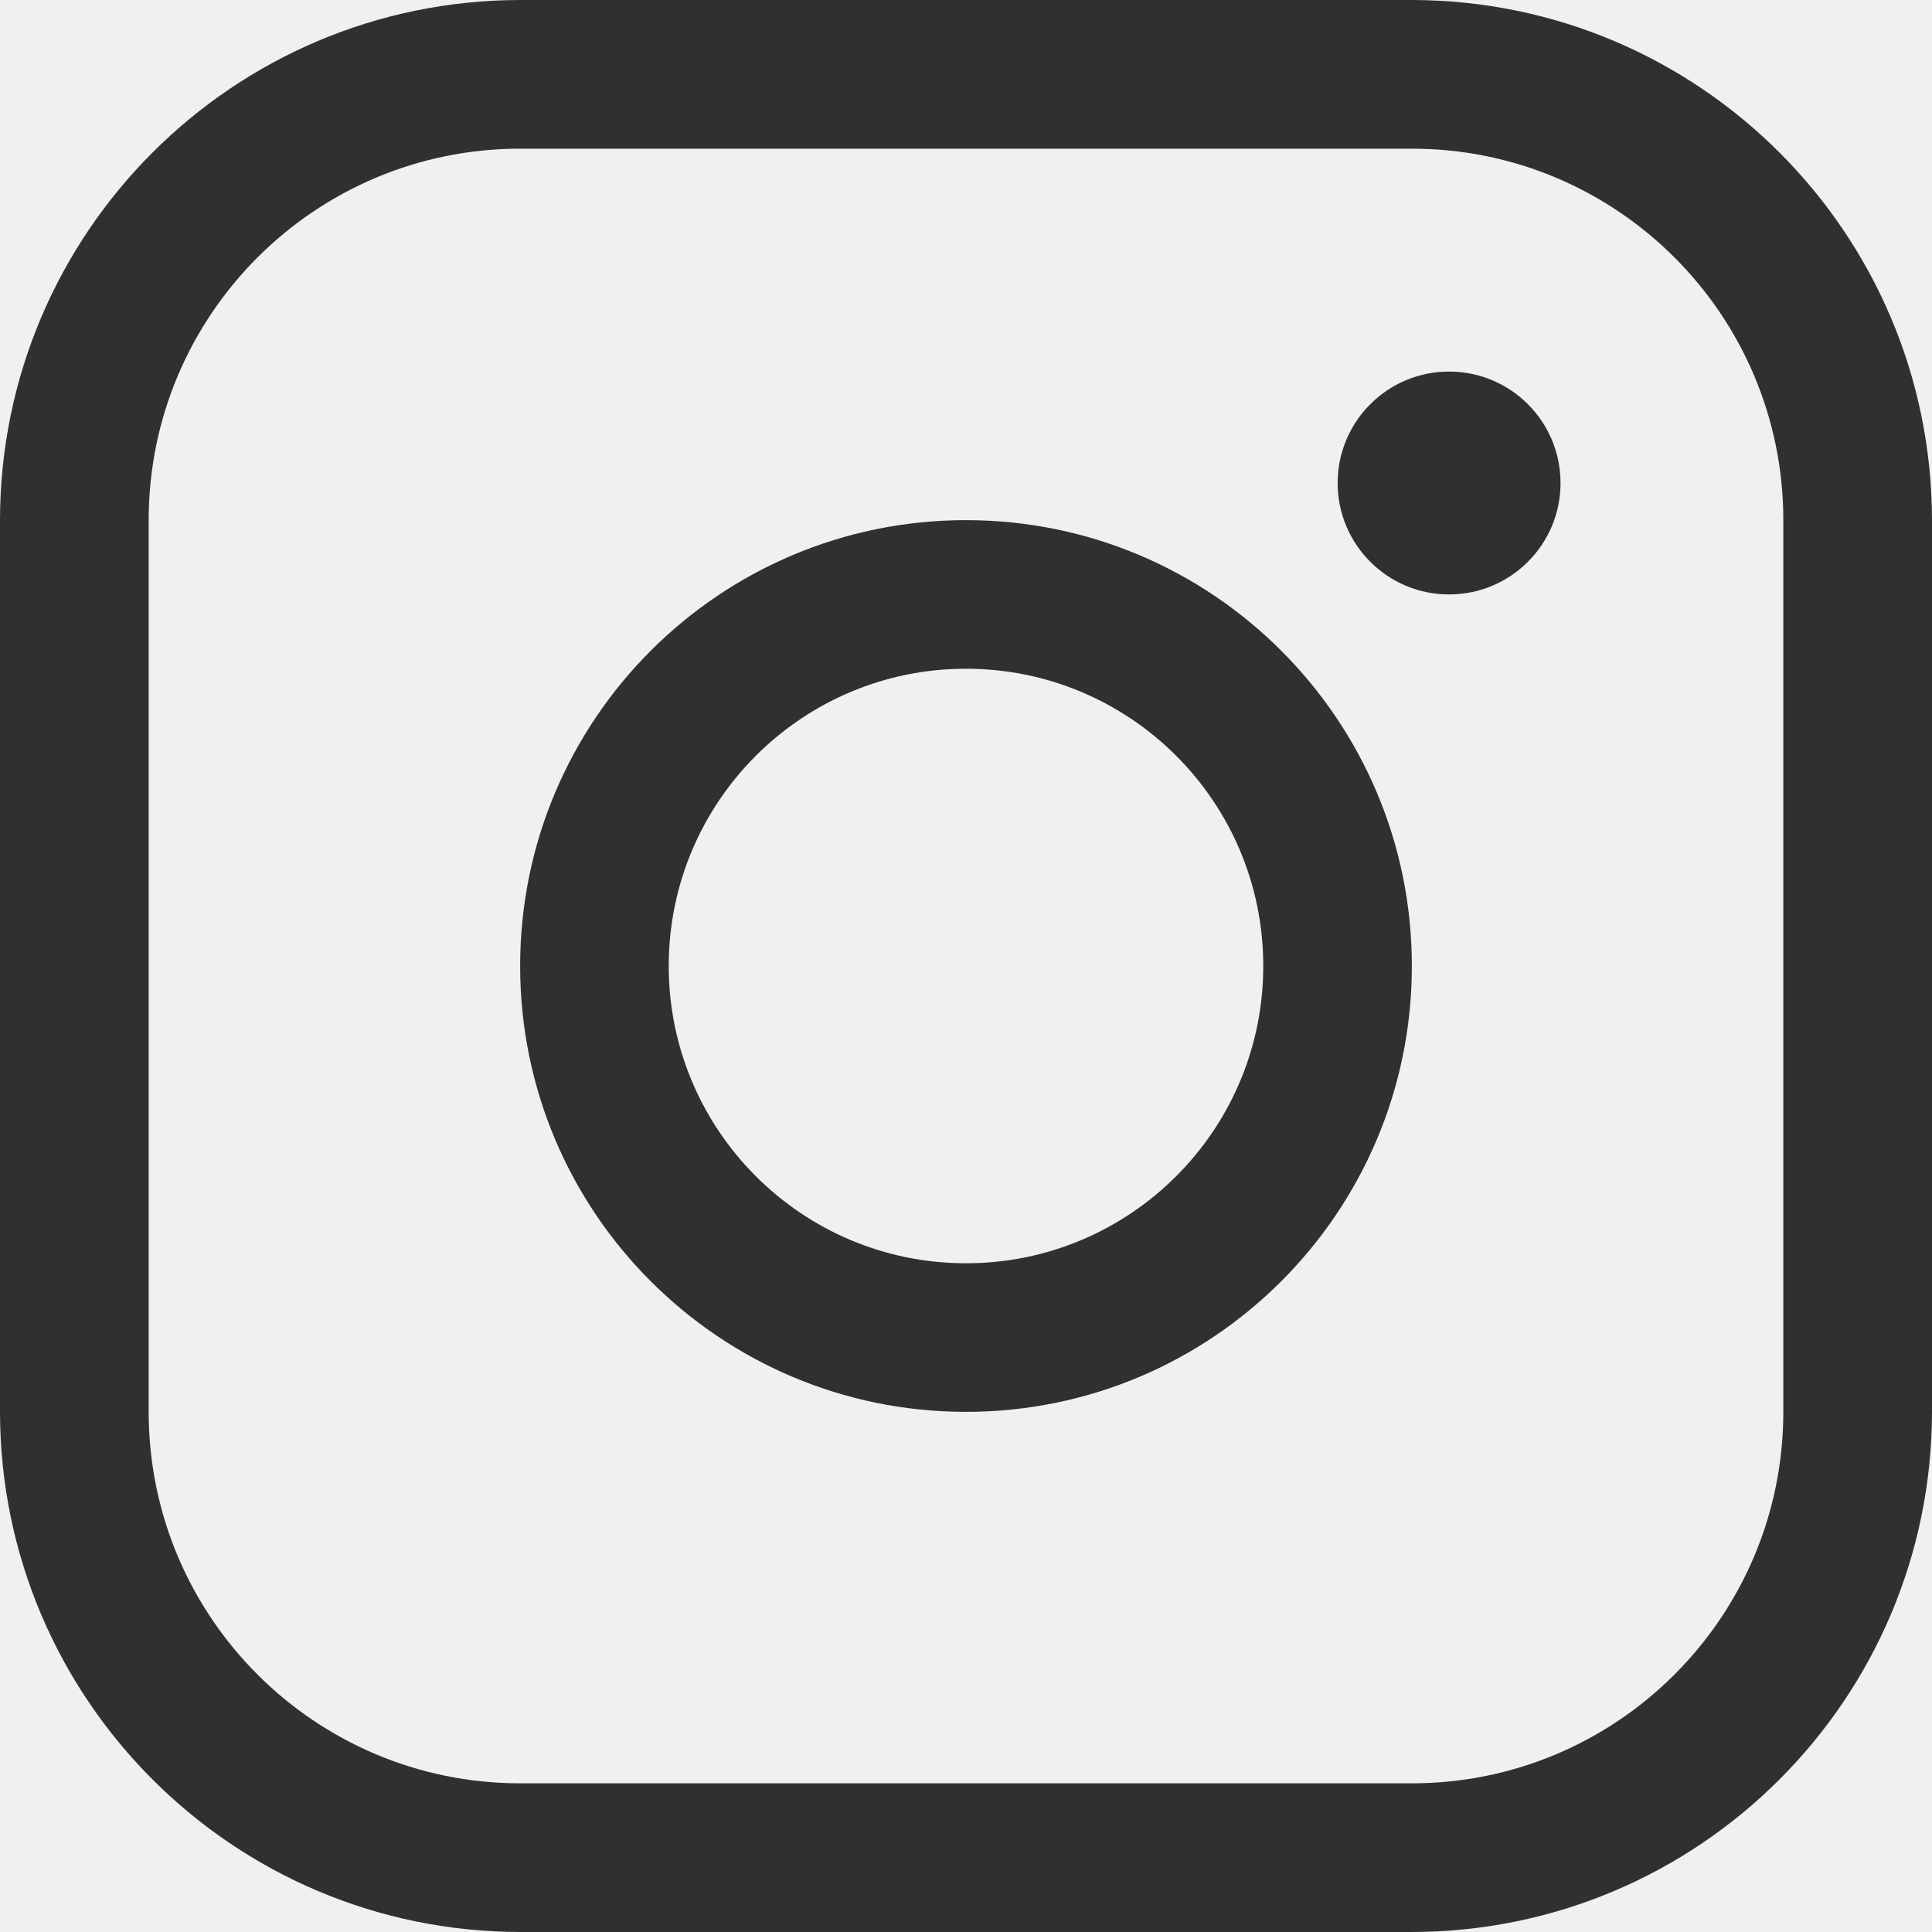
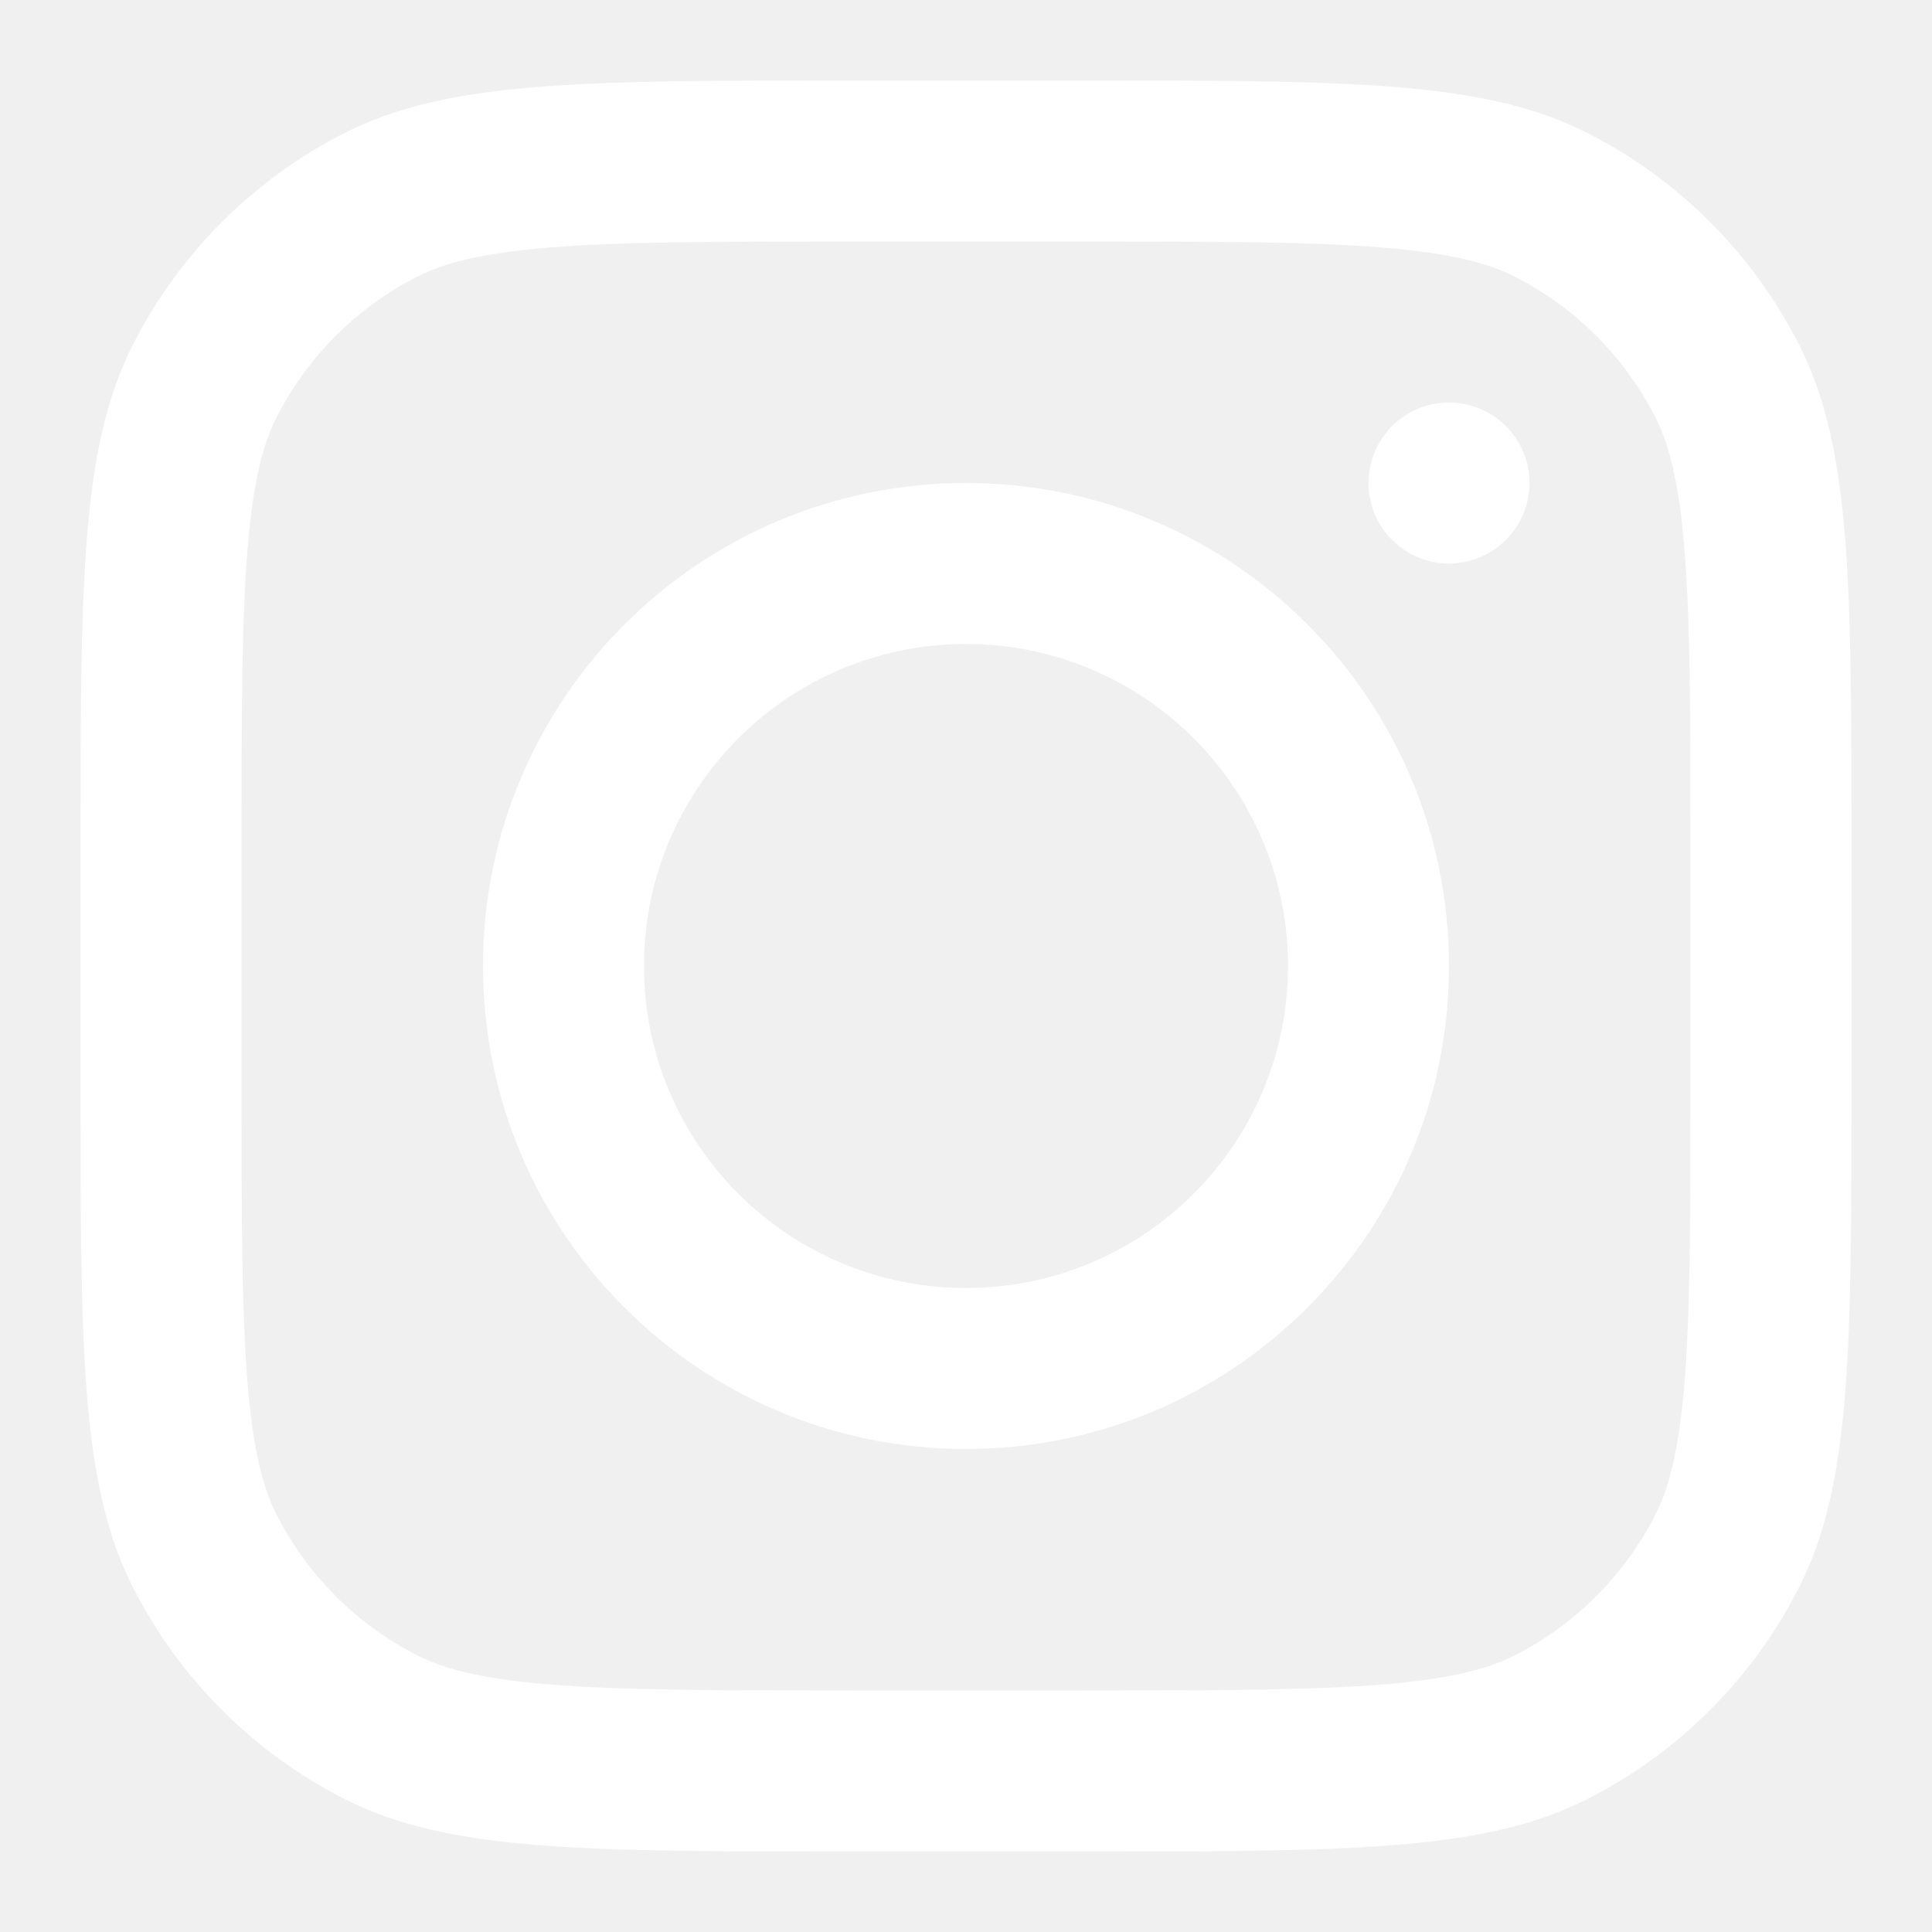
- <svg xmlns="http://www.w3.org/2000/svg" width="22" height="22" fill="none">
-   <g clip-path="url(#a)" opacity=".8">
-     <path fill="#000" d="M11 5.923a5.077 5.077 0 1 0 0 10.154 5.077 5.077 0 0 0 0-10.154zm0 8.462a3.385 3.385 0 1 1 0-6.77 3.385 3.385 0 0 1 0 6.77zM16.077 0H5.923A5.93 5.93 0 0 0 0 5.923v10.154A5.93 5.93 0 0 0 5.923 22h10.154A5.93 5.93 0 0 0 22 16.077V5.923A5.93 5.93 0 0 0 16.077 0zm4.23 16.077a4.23 4.23 0 0 1-4.23 4.23H5.923a4.23 4.23 0 0 1-4.23-4.23V5.923a4.23 4.23 0 0 1 4.23-4.23h10.154a4.23 4.23 0 0 1 4.23 4.23v10.154zM17.77 5.5a1.269 1.269 0 1 1-2.538 0 1.269 1.269 0 0 1 2.538 0z" />
+ <svg xmlns="http://www.w3.org/2000/svg" viewBox="0 0 24 24" fill="none">
+   <g id="SVGRepo_bgCarrier" stroke-width="0" />
+   <g id="SVGRepo_tracerCarrier" stroke-linecap="round" stroke-linejoin="round" />
+   <g id="SVGRepo_iconCarrier">
+     <path fill-rule="evenodd" clip-rule="evenodd" d="M12 18C15.314 18 18 15.314 18 12C18 8.686 15.314 6 12 6C8.686 6 6 8.686 6 12C6 15.314 8.686 18 12 18ZM12 16C14.209 16 16 14.209 16 12C16 9.791 14.209 8 12 8C9.791 8 8 9.791 8 12C8 14.209 9.791 16 12 16Z" fill="#ffffff" />
+     <path d="M18 5C17.448 5 17 5.448 17 6C17 6.552 17.448 7 18 7C18.552 7 19 6.552 19 6C19 5.448 18.552 5 18 5Z" fill="#ffffff" />
+     <path fill-rule="evenodd" clip-rule="evenodd" d="M1.654 4.276C1 5.56 1 7.24 1 10.6V13.4C1 16.76 1 18.441 1.654 19.724C2.229 20.853 3.147 21.771 4.276 22.346C5.56 23 7.24 23 10.6 23H13.4C16.76 23 18.441 23 19.724 22.346C20.853 21.771 21.771 20.853 22.346 19.724C23 18.441 23 16.76 23 13.4V10.6C23 7.24 23 5.56 22.346 4.276C21.771 3.147 20.853 2.229 19.724 1.654C18.441 1 16.76 1 13.4 1H10.6C7.24 1 5.56 1 4.276 1.654C3.147 2.229 2.229 3.147 1.654 4.276ZM13.4 3H10.6C8.887 3 7.722 3.002 6.822 3.075C5.945 3.147 5.497 3.277 5.184 3.436C4.431 3.819 3.819 4.431 3.436 5.184C3.277 5.497 3.147 5.945 3.075 6.822C3.002 7.722 3 8.887 3 10.6V13.4C3 15.113 3.002 16.278 3.075 17.178C3.147 18.055 3.277 18.503 3.436 18.816C3.819 19.569 4.431 20.18 5.184 20.564C5.497 20.723 5.945 20.853 6.822 20.925C7.722 20.998 8.887 21 10.6 21H13.4C15.113 21 16.278 20.998 17.178 20.925C18.055 20.853 18.503 20.723 18.816 20.564C19.569 20.18 20.18 19.569 20.564 18.816C20.723 18.503 20.853 18.055 20.925 17.178C20.998 16.278 21 15.113 21 13.4V10.6C21 8.887 20.998 7.722 20.925 6.822C20.853 5.945 20.723 5.497 20.564 5.184C20.18 4.431 19.569 3.819 18.816 3.436C18.503 3.277 18.055 3.147 17.178 3.075C16.278 3.002 15.113 3 13.4 3Z" fill="#ffffff" />
  </g>
-   <defs>
-     <clipPath id="a">
-       <path fill="#fff" d="M0 0h22v22H0z" />
-     </clipPath>
-   </defs>
</svg>
